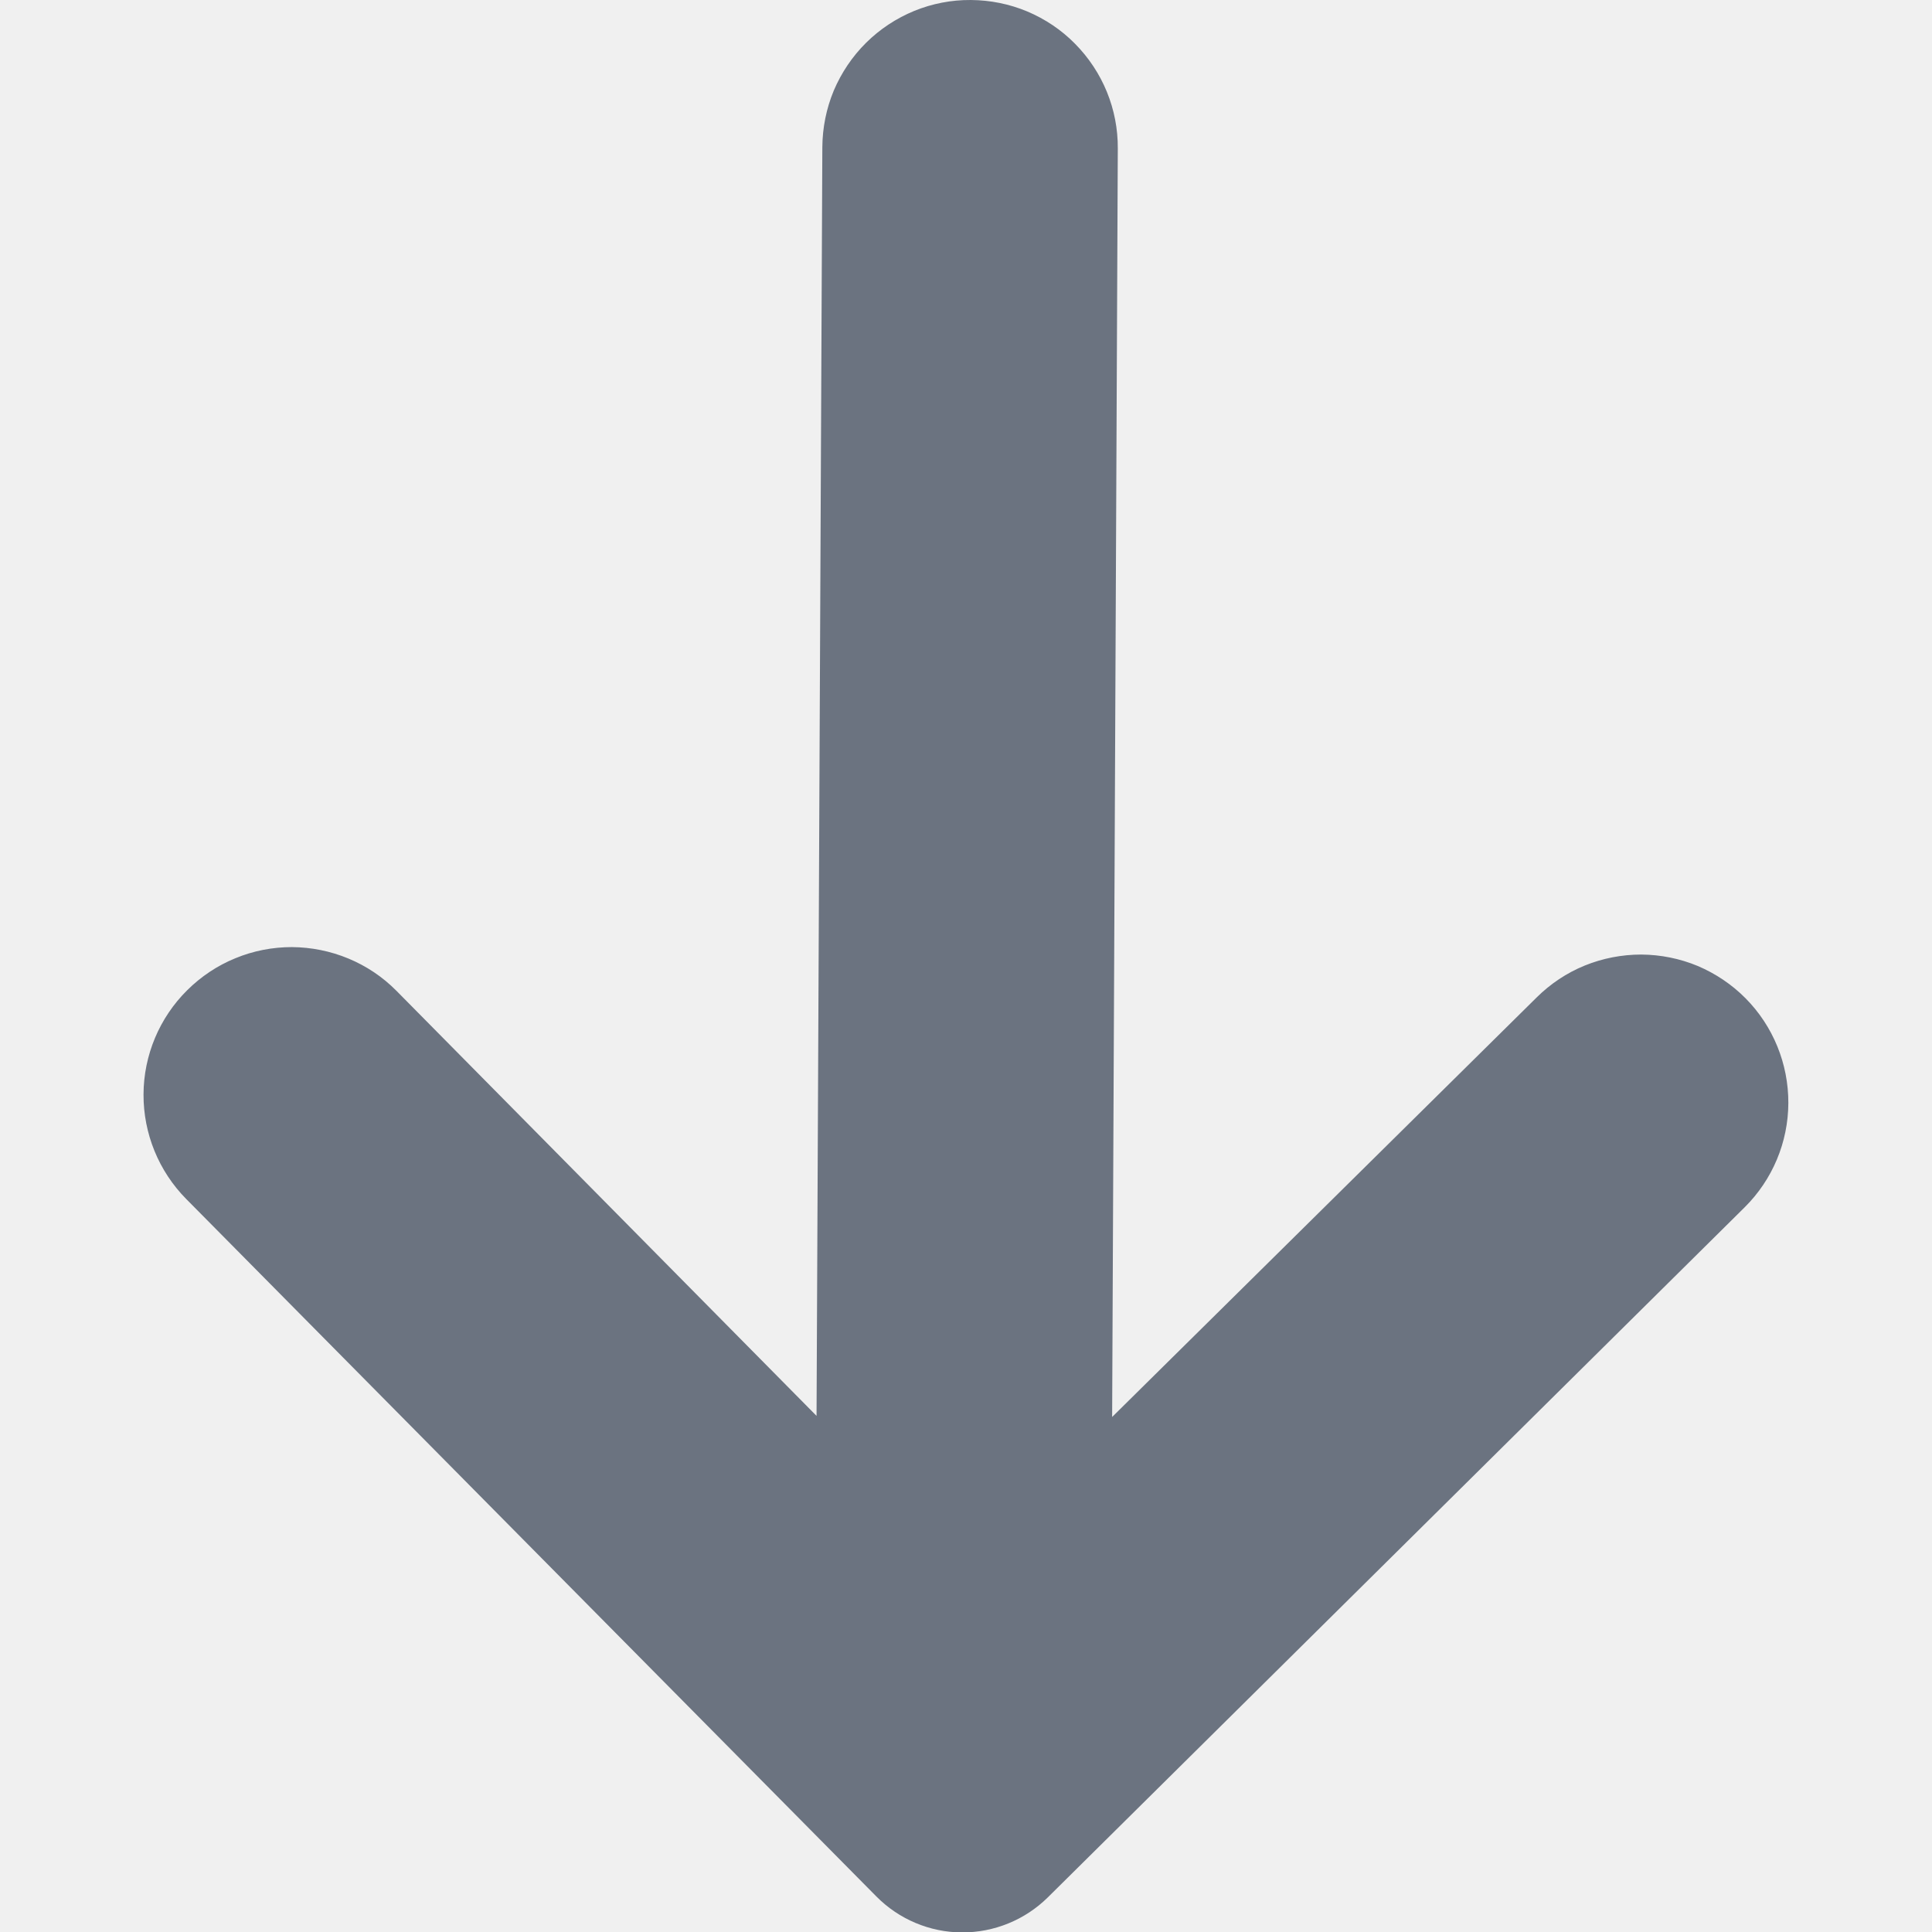
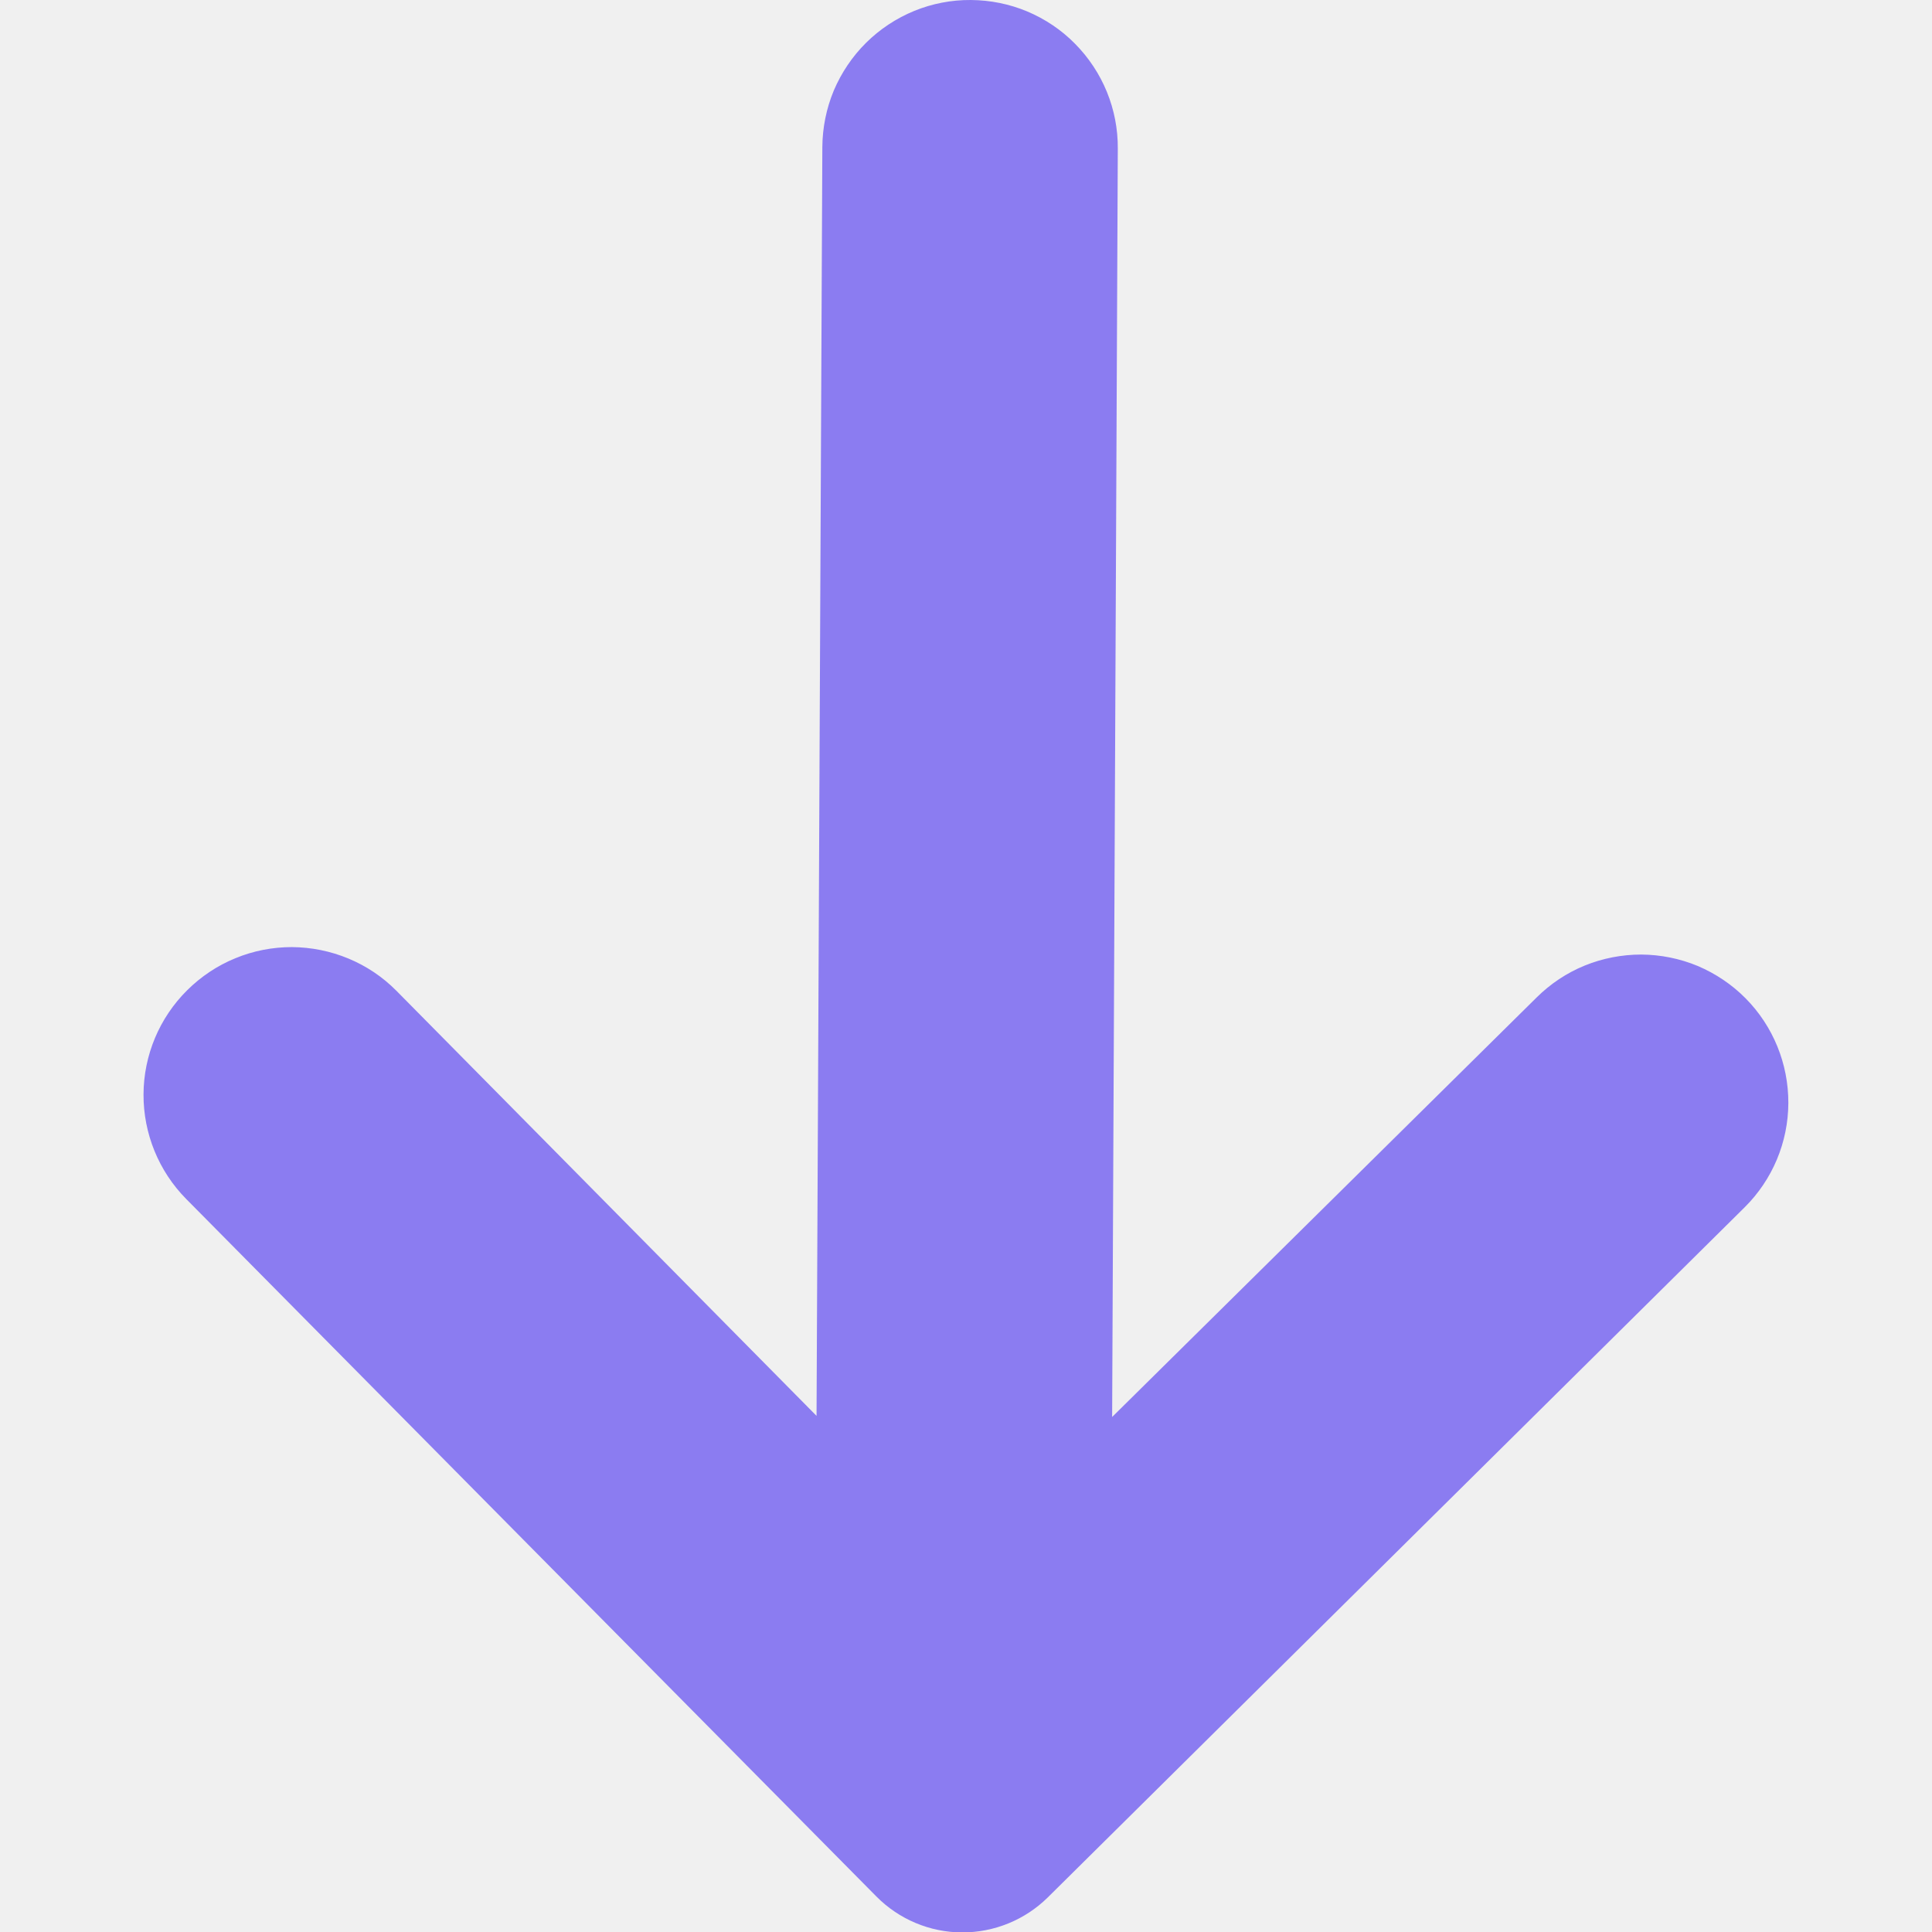
<svg xmlns="http://www.w3.org/2000/svg" width="14" height="14" viewBox="0 0 14 14" fill="none">
  <g clip-path="url(#clip0)">
-     <path fill-rule="evenodd" clip-rule="evenodd" d="M2.872 7.179L5.917 10.26L5.959 1.066C5.96 0.925 5.988 0.786 6.042 0.656C6.097 0.527 6.176 0.409 6.276 0.31C6.376 0.211 6.494 0.133 6.625 0.079C6.755 0.026 6.894 -0.001 7.035 1.68656e-05C7.176 0.001 7.315 0.029 7.444 0.083C7.574 0.138 7.692 0.217 7.79 0.317C7.889 0.417 7.968 0.536 8.021 0.666C8.074 0.796 8.101 0.935 8.1 1.076L8.059 10.268L11.135 7.228C11.235 7.129 11.353 7.05 11.483 6.997C11.613 6.944 11.753 6.917 11.893 6.917C12.034 6.918 12.173 6.946 12.303 7C12.432 7.055 12.55 7.134 12.649 7.234C12.849 7.436 12.96 7.709 12.959 7.993C12.958 8.277 12.844 8.549 12.642 8.749L7.593 13.749C7.427 13.913 7.203 14.004 6.97 14.003C6.737 14.002 6.514 13.908 6.35 13.742L1.35 8.689C1.15 8.487 1.039 8.214 1.04 7.931C1.041 7.647 1.155 7.375 1.357 7.175C1.457 7.076 1.575 6.997 1.705 6.944C1.835 6.89 1.975 6.863 2.115 6.863C2.256 6.864 2.395 6.892 2.525 6.946C2.655 7 2.773 7.079 2.872 7.179Z" fill="#6B7380" />
+     <path fill-rule="evenodd" clip-rule="evenodd" d="M2.872 7.179L5.917 10.26L5.959 1.066C5.96 0.925 5.988 0.786 6.042 0.656C6.097 0.527 6.176 0.409 6.276 0.31C6.376 0.211 6.494 0.133 6.625 0.079C6.755 0.026 6.894 -0.001 7.035 1.68656e-05C7.176 0.001 7.315 0.029 7.444 0.083C7.574 0.138 7.692 0.217 7.79 0.317C7.889 0.417 7.968 0.536 8.021 0.666C8.074 0.796 8.101 0.935 8.1 1.076L8.059 10.268L11.135 7.228C11.235 7.129 11.353 7.05 11.483 6.997C11.613 6.944 11.753 6.917 11.893 6.917C12.034 6.918 12.173 6.946 12.303 7C12.432 7.055 12.55 7.134 12.649 7.234C12.849 7.436 12.96 7.709 12.959 7.993C12.958 8.277 12.844 8.549 12.642 8.749L7.593 13.749C7.427 13.913 7.203 14.004 6.97 14.003C6.737 14.002 6.514 13.908 6.35 13.742L1.35 8.689C1.15 8.487 1.039 8.214 1.04 7.931C1.041 7.647 1.155 7.375 1.357 7.175C1.457 7.076 1.575 6.997 1.705 6.944C1.835 6.89 1.975 6.863 2.115 6.863C2.256 6.864 2.395 6.892 2.525 6.946C2.655 7 2.773 7.079 2.872 7.179Z" fill="#8B7CF1" />
  </g>
  <defs>
    <clipPath id="clip0">
      <rect width="14" height="14" fill="white" />
    </clipPath>
  </defs>
</svg>
